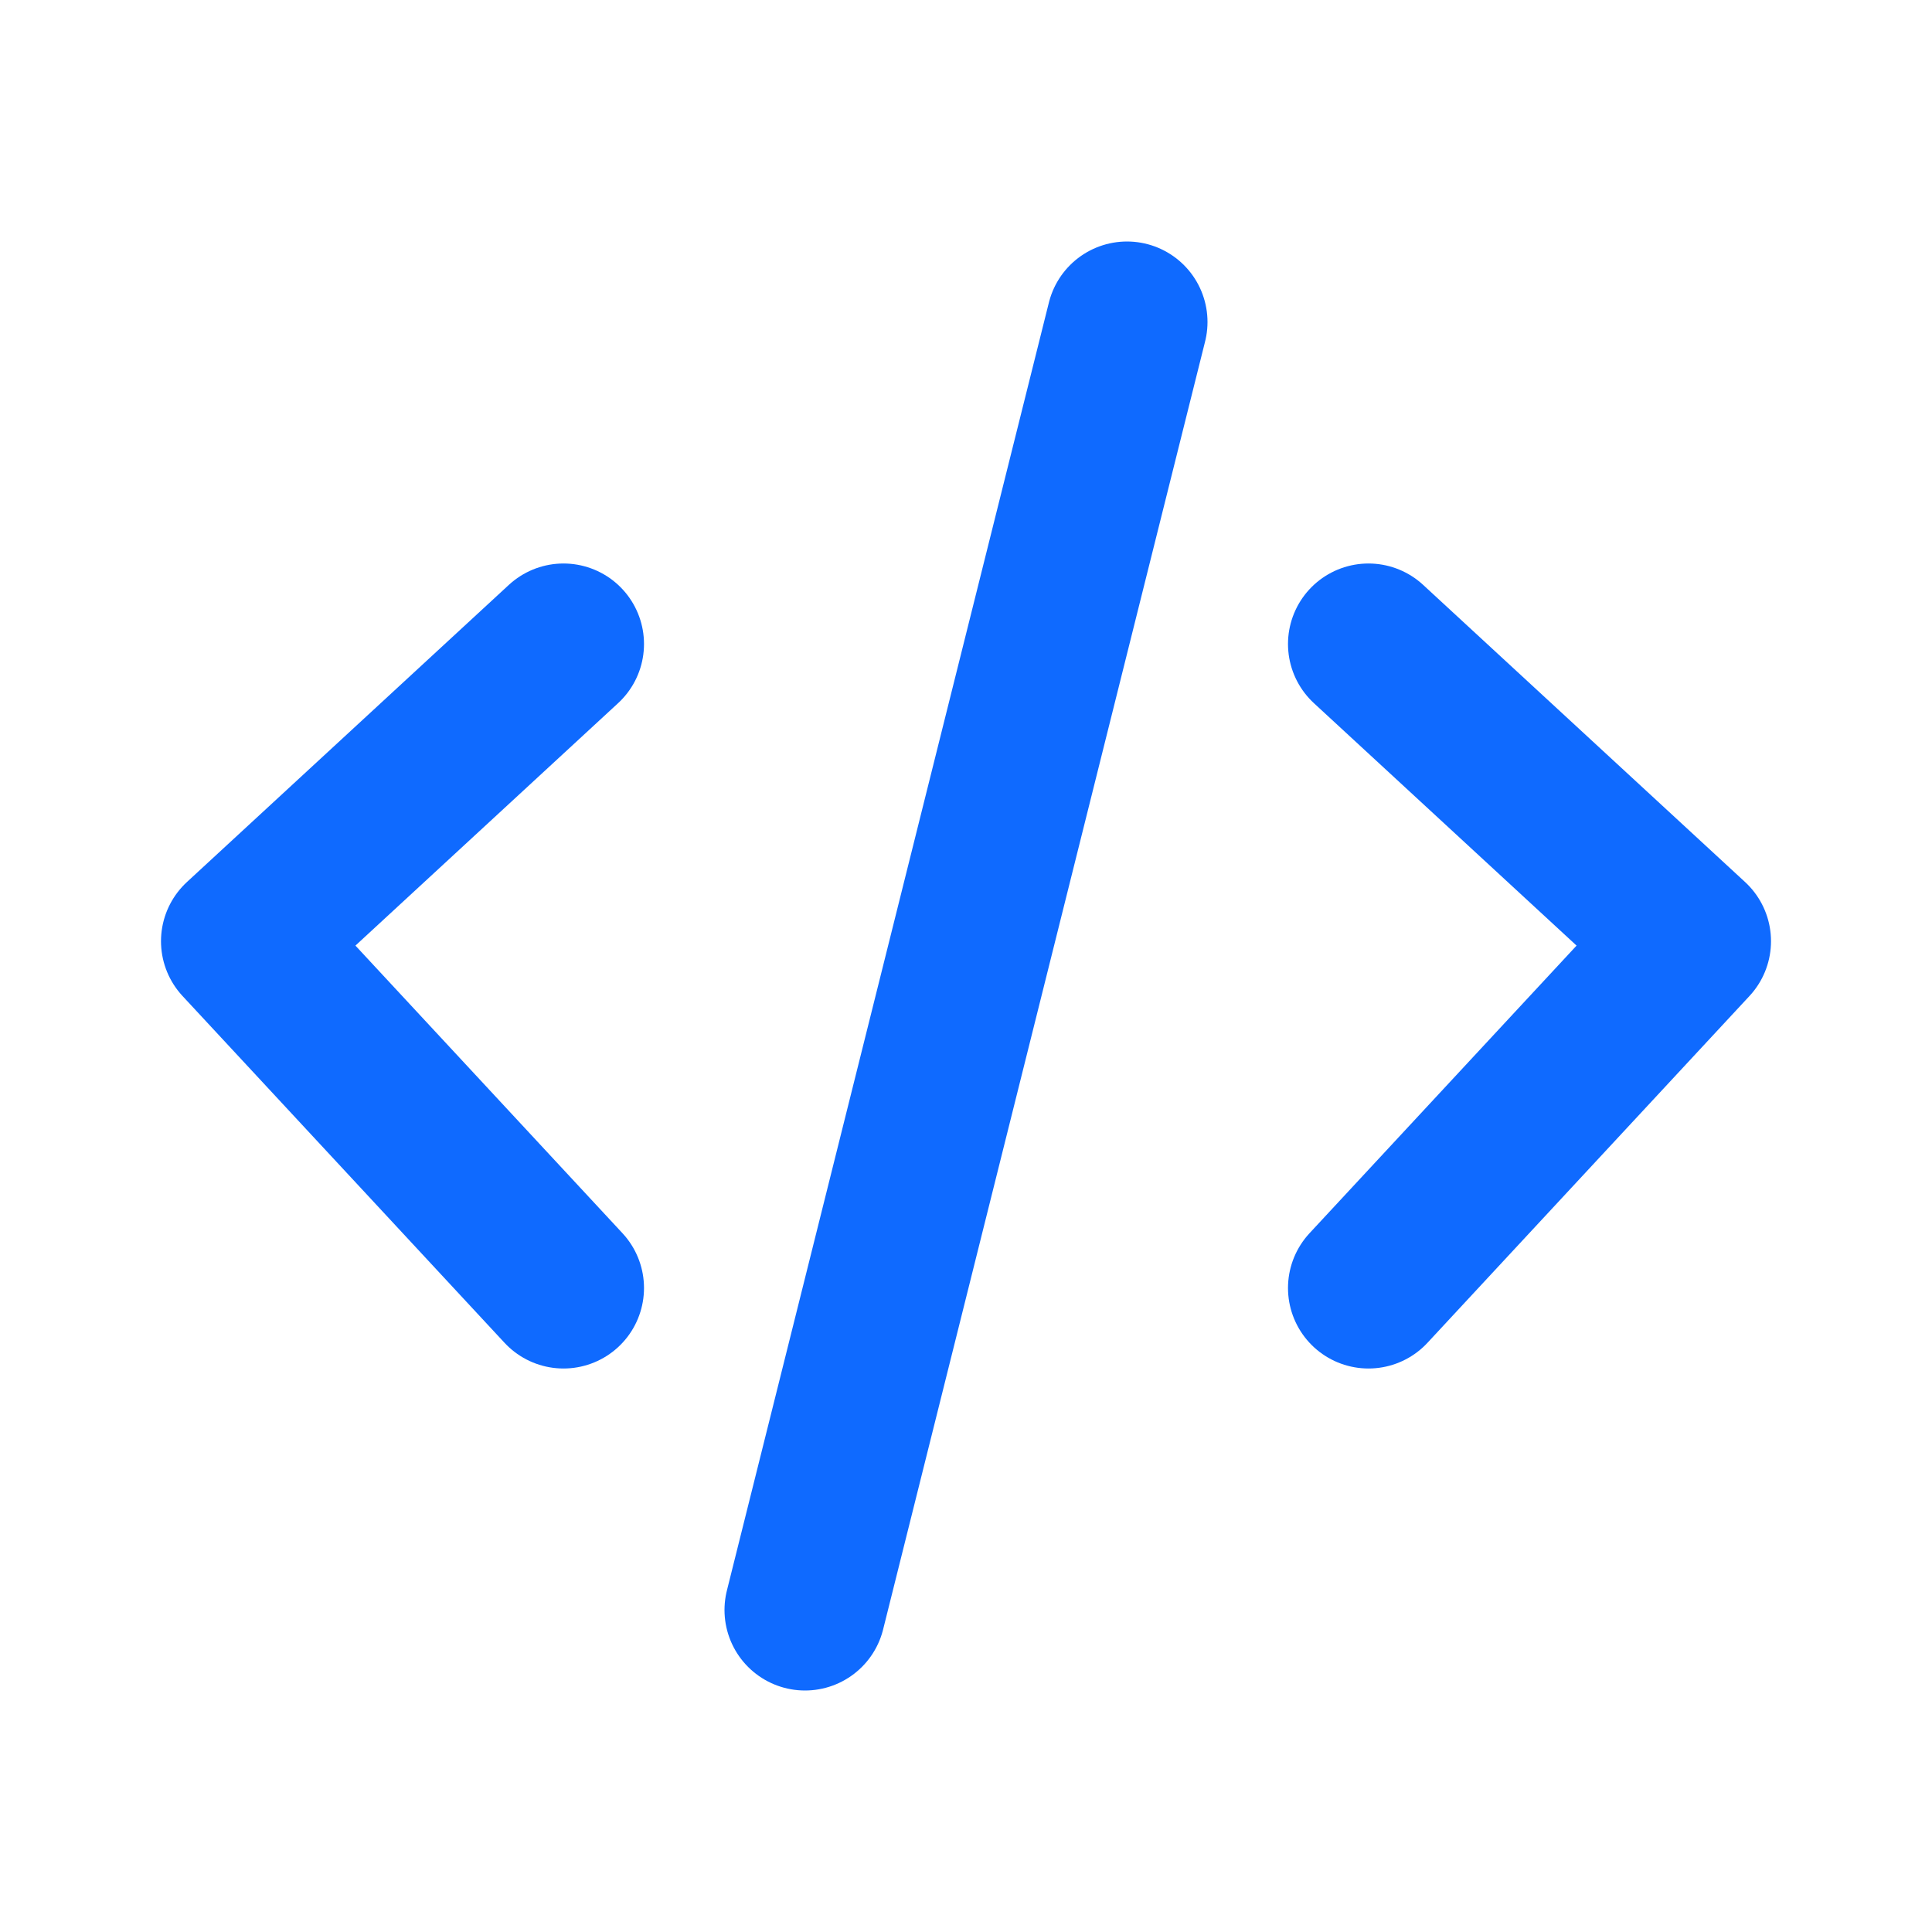
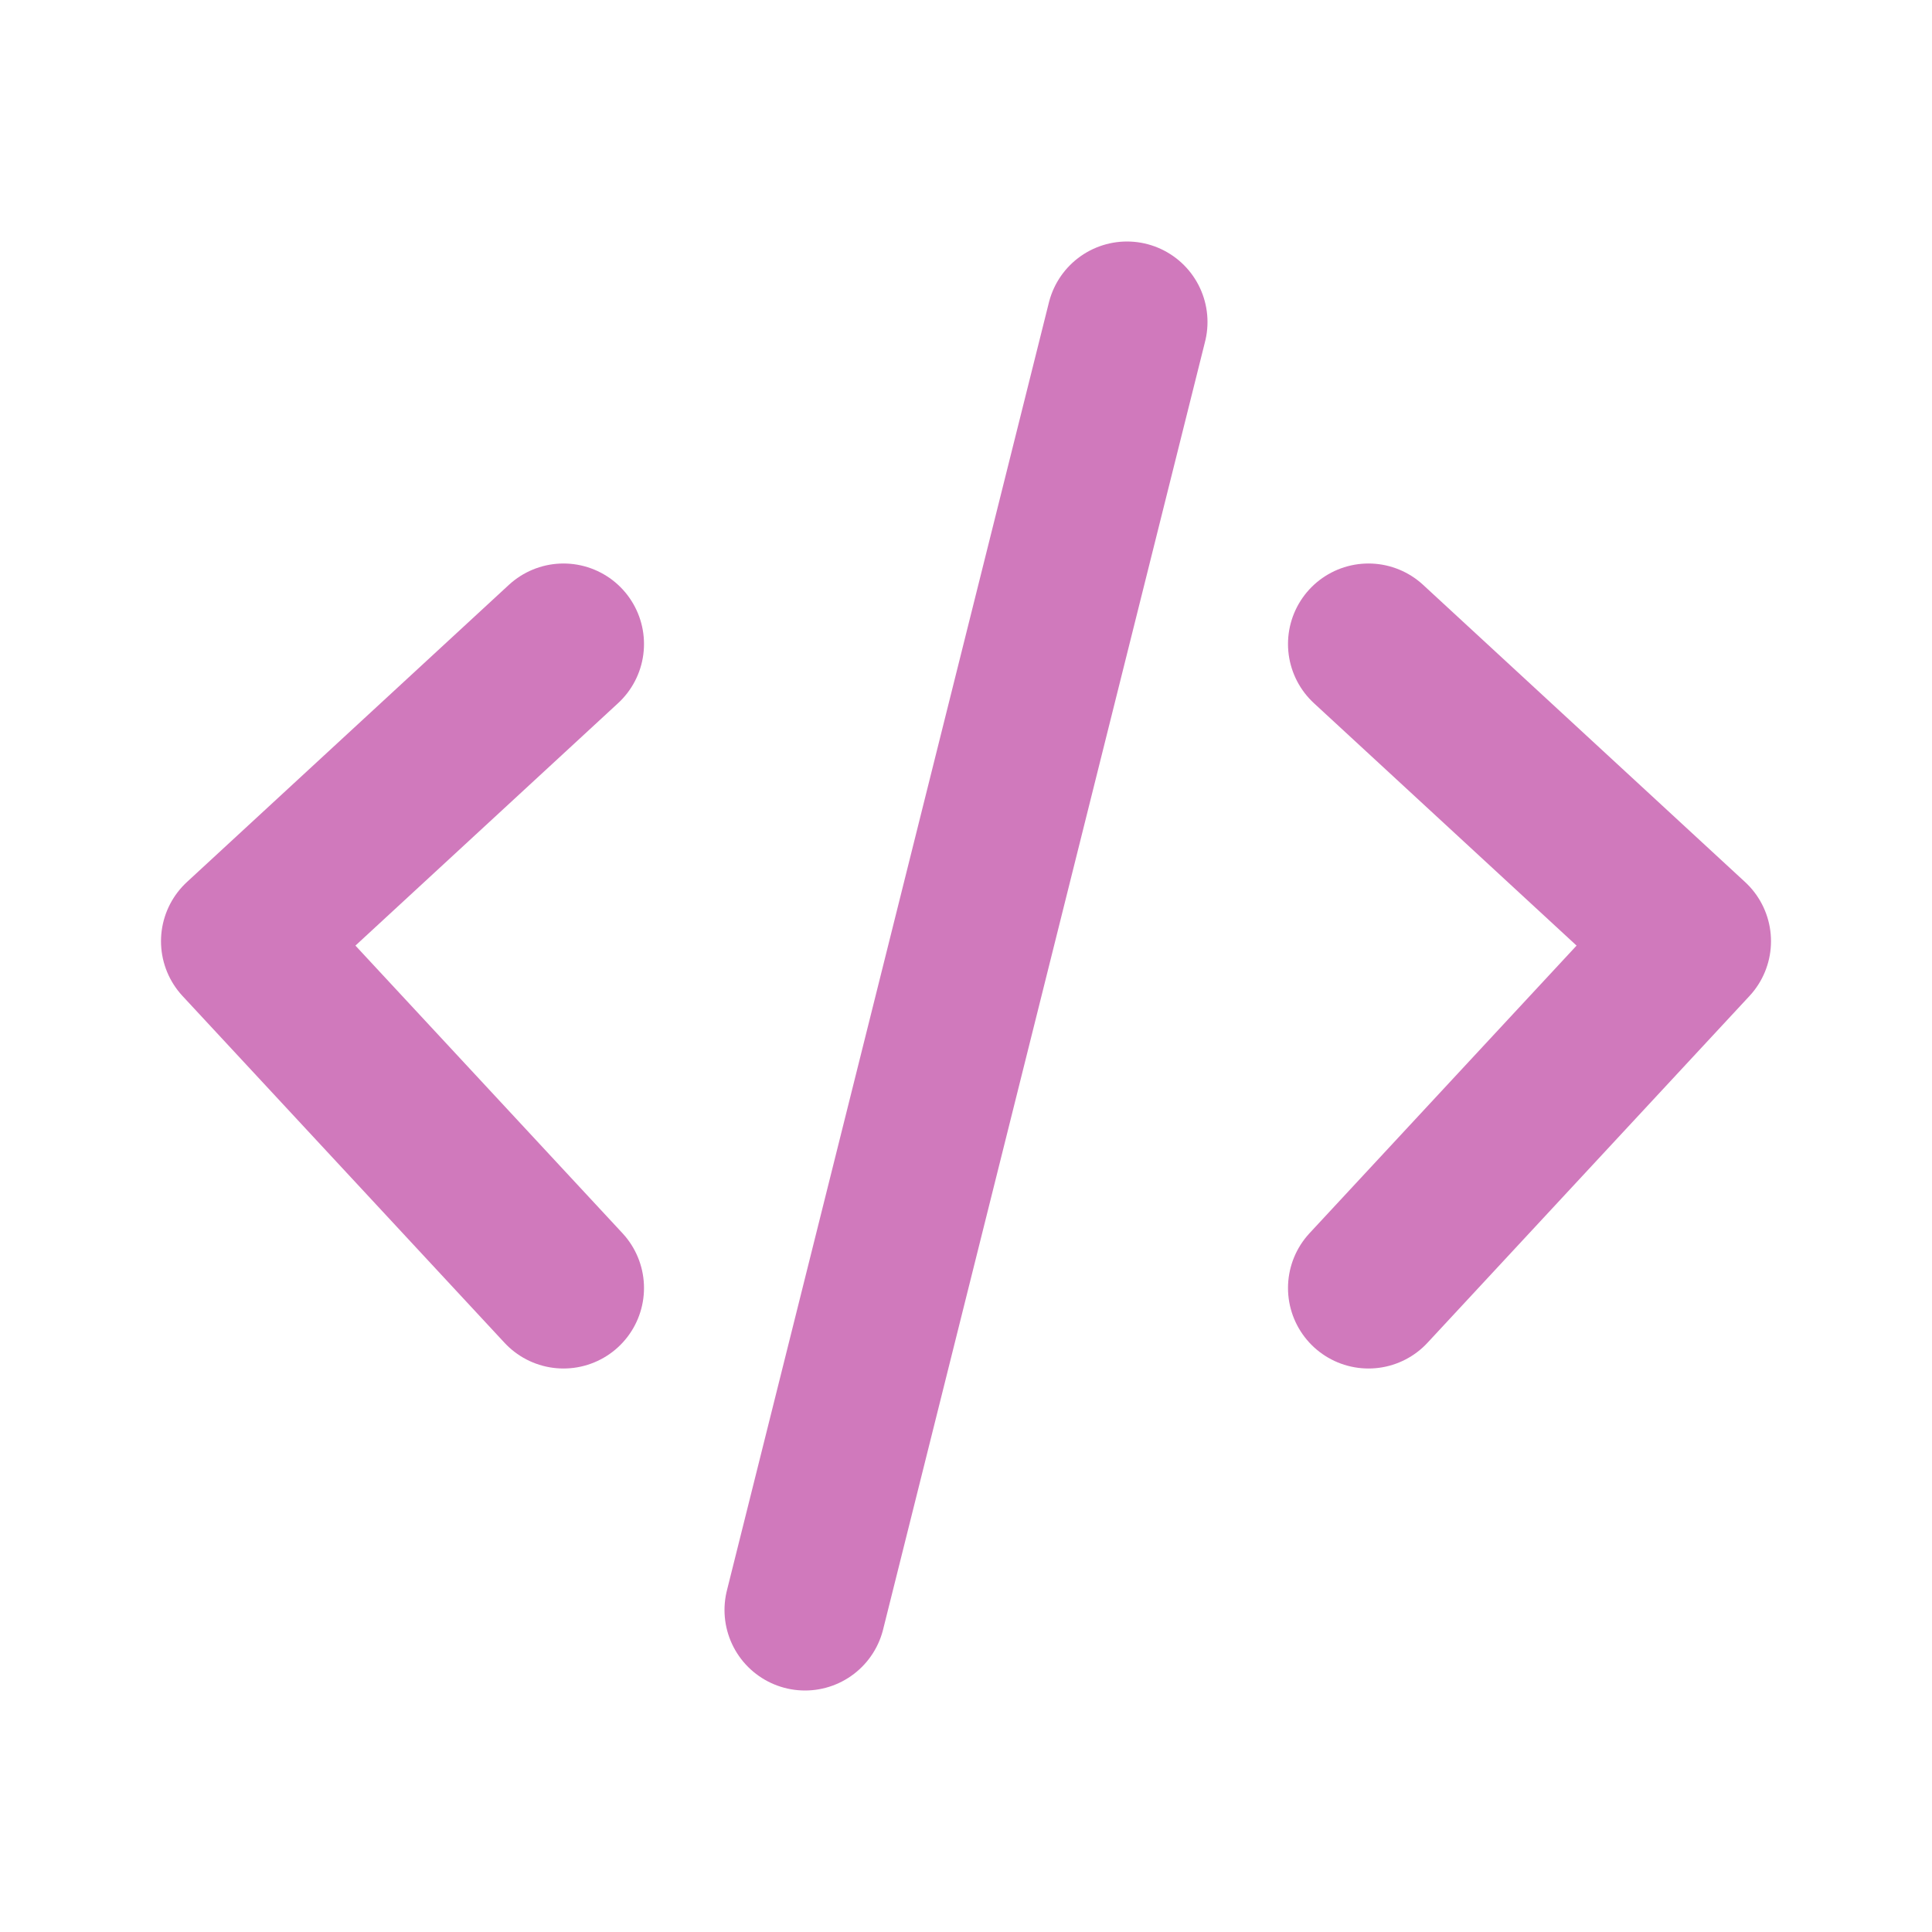
<svg xmlns="http://www.w3.org/2000/svg" width="120px" height="120px" viewBox="0 0 24 24" fill="none">
-   <path d="M7 8L3 11.692L7 16M17 8L21 11.692L17 16M14 4L10 20" stroke="#0f6affff" stroke-width="2" stroke-linecap="round" stroke-linejoin="round" />
+   <path d="M7 8L3 11.692L7 16M17 8L21 11.692L17 16M14 4L10 20" stroke="#d079bc" stroke-width="2" stroke-linecap="round" stroke-linejoin="round" />
</svg>
